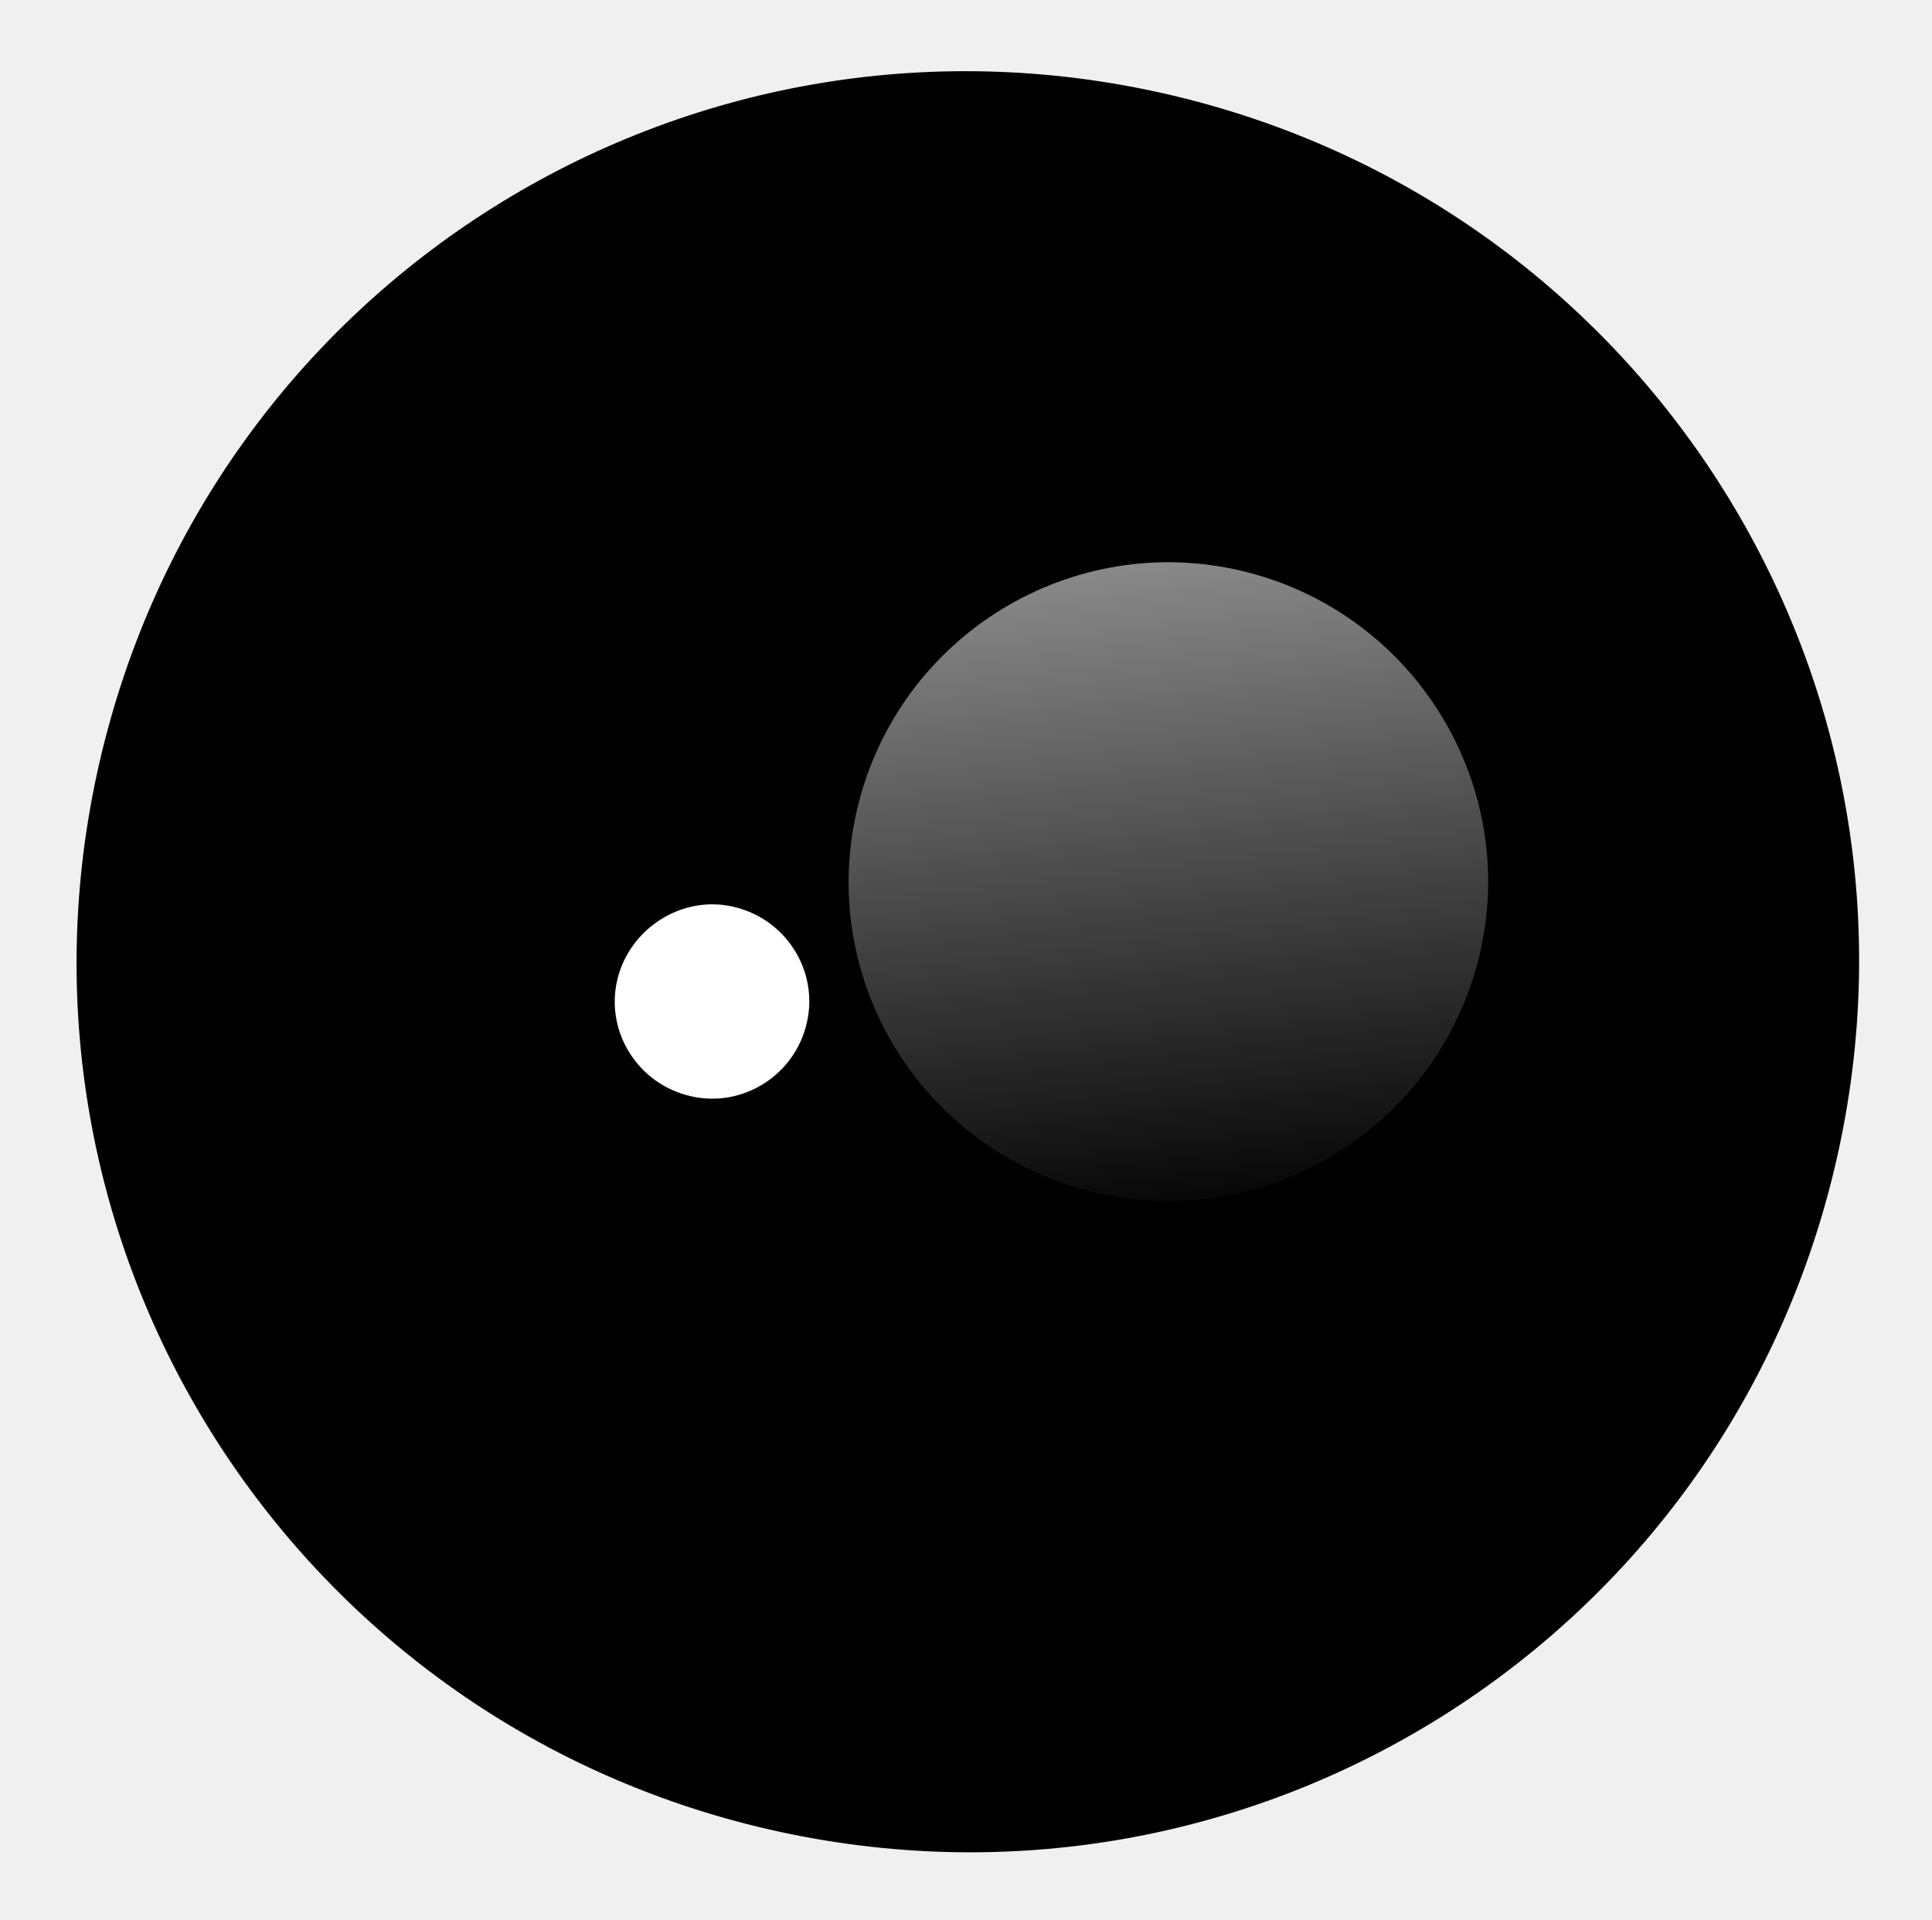
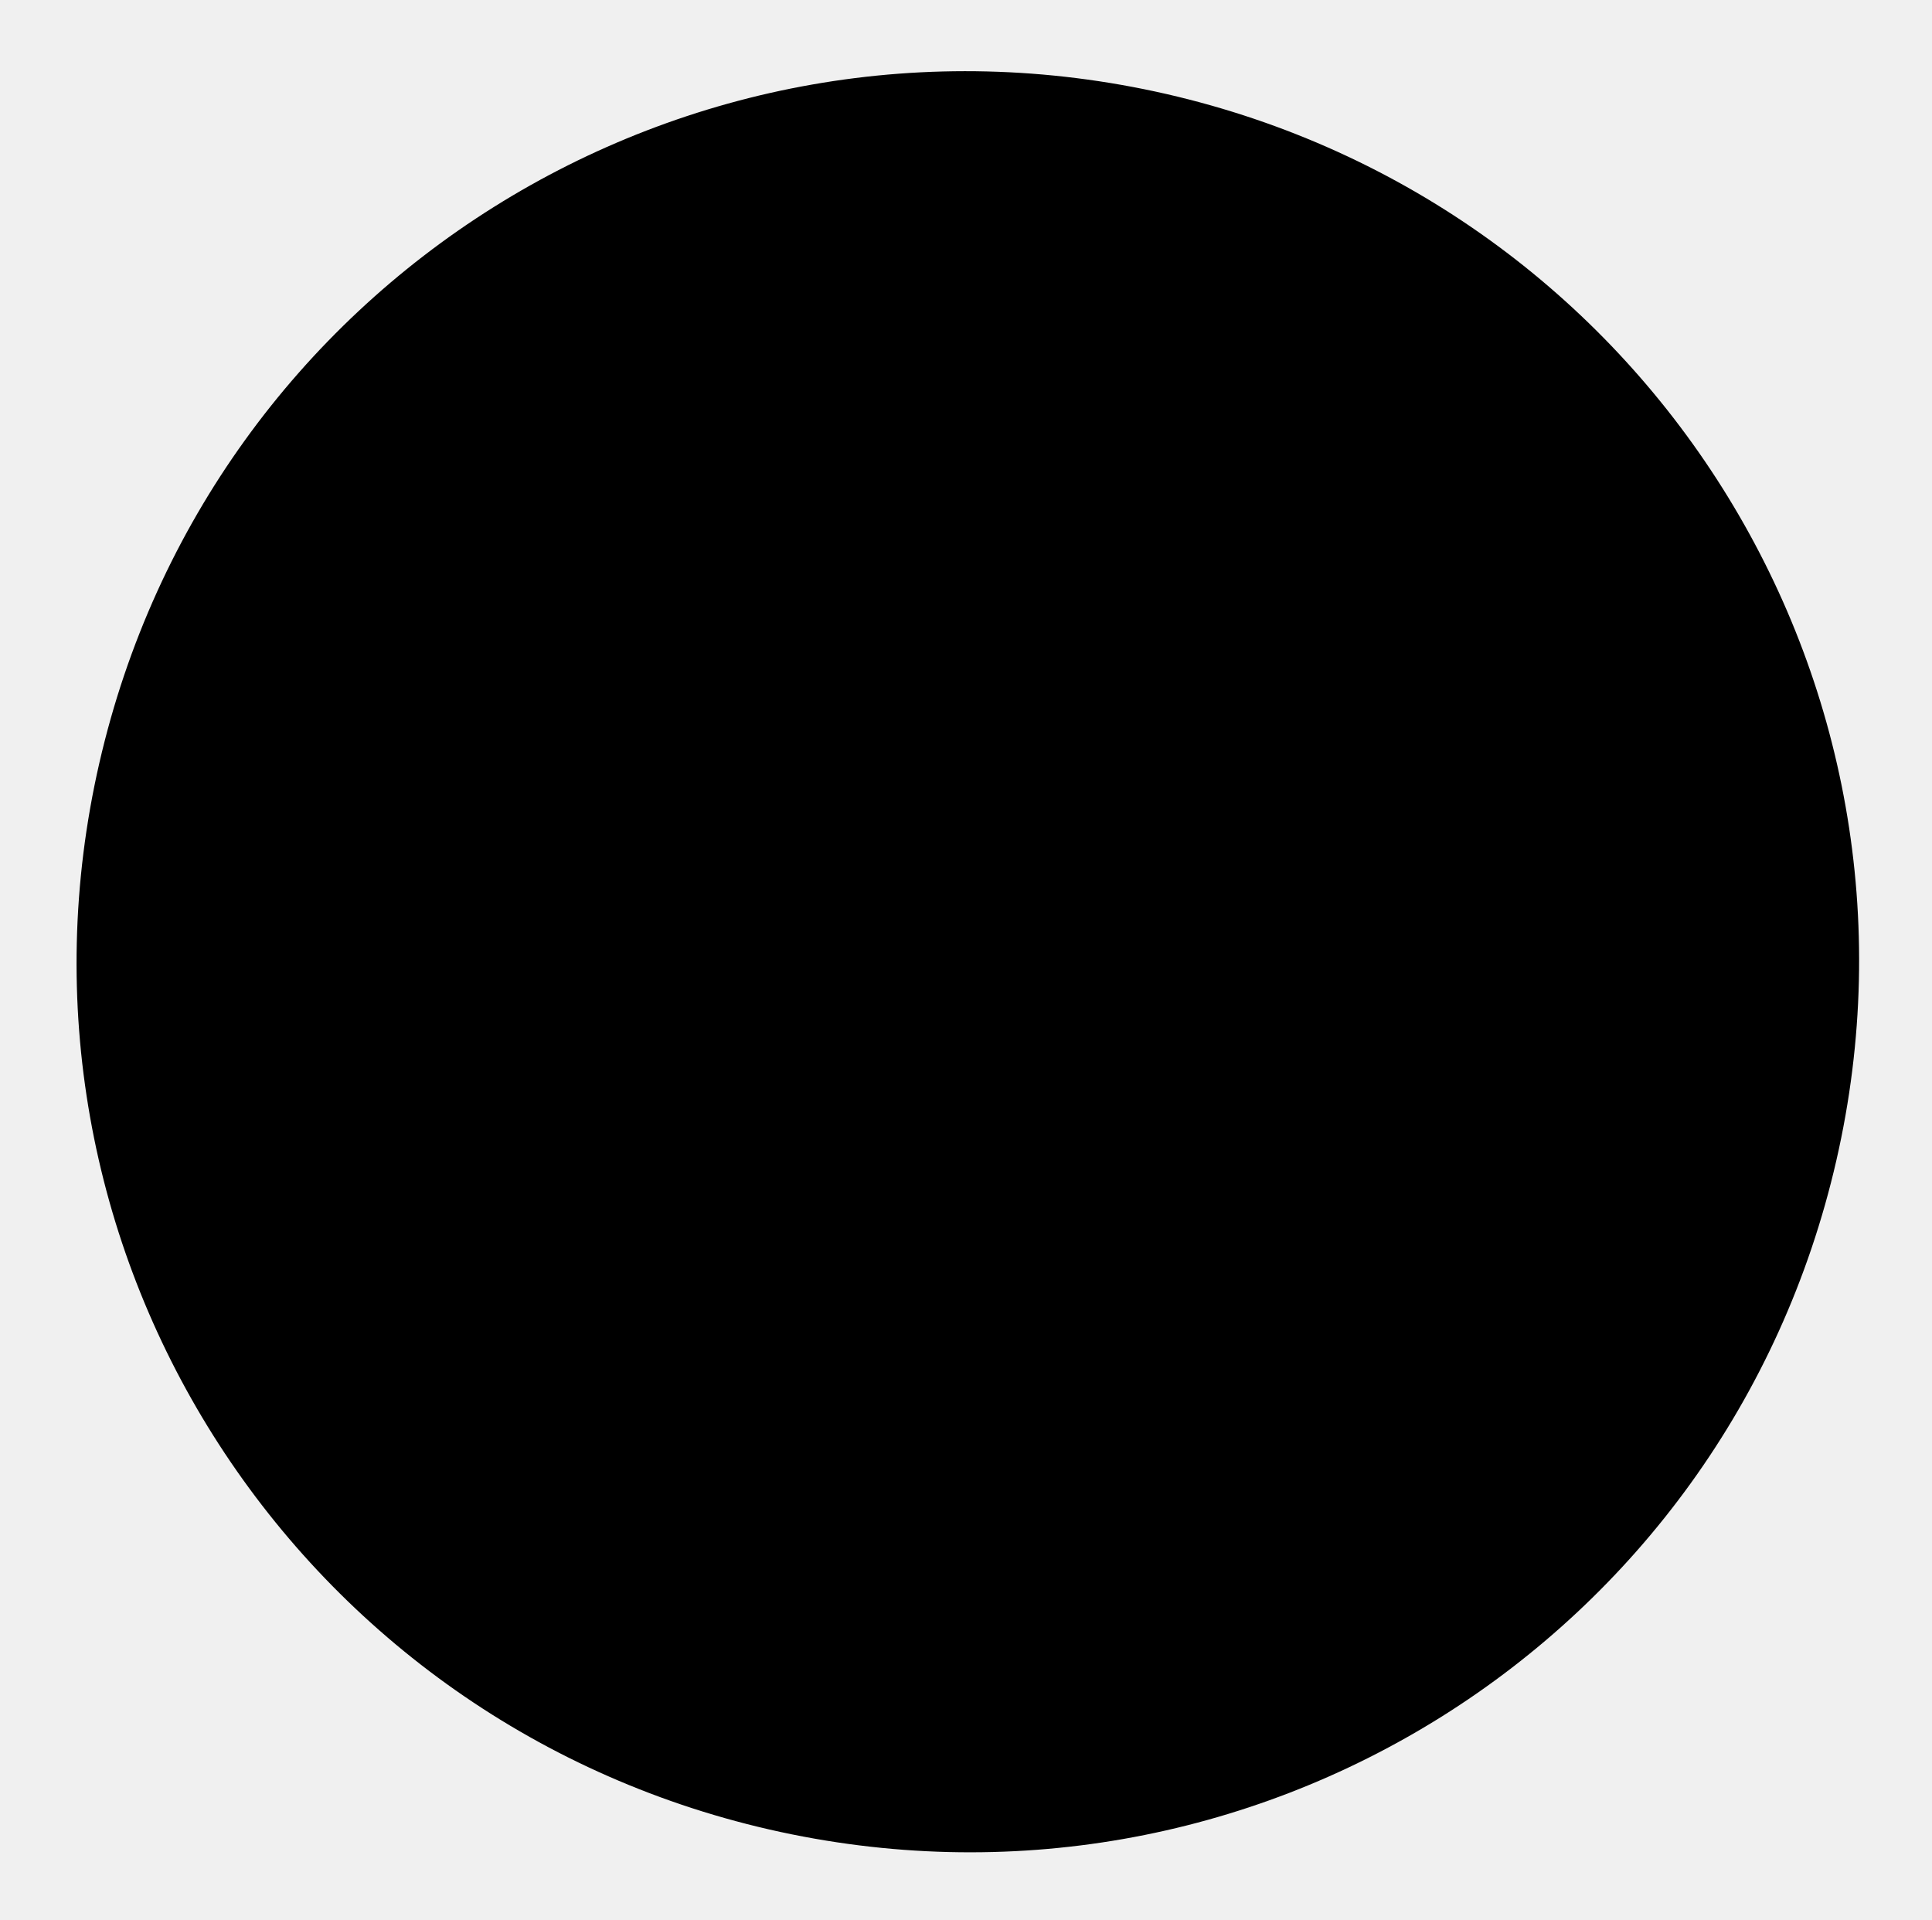
<svg xmlns="http://www.w3.org/2000/svg" width="151" height="150" viewBox="0 0 151 150" fill="none">
  <g style="mix-blend-mode:multiply">
-     <path d="M60.122 142.96C22.649 134.366 -0.847 97.199 7.761 59.637C16.368 22.076 53.562 -1.257 91.166 7.347C128.639 15.941 152.134 53.108 143.527 90.67C134.92 128.231 97.726 151.564 60.122 142.96Z" fill="black" />
+     <path d="M60.122 142.96C22.649 134.366 -0.847 97.199 7.761 59.637C16.368 22.076 53.562 -1.257 91.166 7.347C128.639 15.941 152.134 53.108 143.527 90.67C134.92 128.231 97.726 151.564 60.122 142.96V142.96Z" fill="black" />
  </g>
-   <path style="mix-blend-mode:screen" d="M115.441 75.391C111.842 88.641 98.189 96.595 84.823 92.989C71.457 89.383 63.593 75.752 67.201 62.401C70.8 49.152 84.453 41.197 97.819 44.803C111.083 48.401 119.049 62.04 115.441 75.391Z" fill="url(#paint0_linear_102_147)" />
-   <g style="mix-blend-mode:screen">
-     <path d="M53.994 85.662C49.86 84.725 47.307 80.63 48.237 76.603C49.167 72.575 53.273 69.923 57.305 70.853C61.439 71.791 63.993 75.885 63.063 79.913C62.125 84.042 58.026 86.592 53.994 85.662Z" fill="white" />
-   </g>
-   <defs>
-     <linearGradient id="paint0_linear_102_147" x1="85.935" y1="23.492" x2="94.494" y2="96.28" gradientUnits="userSpaceOnUse">
-       <stop stop-color="#BFBFBF" />
-       <stop offset="1" />
-     </linearGradient>
-   </defs>
</svg>
